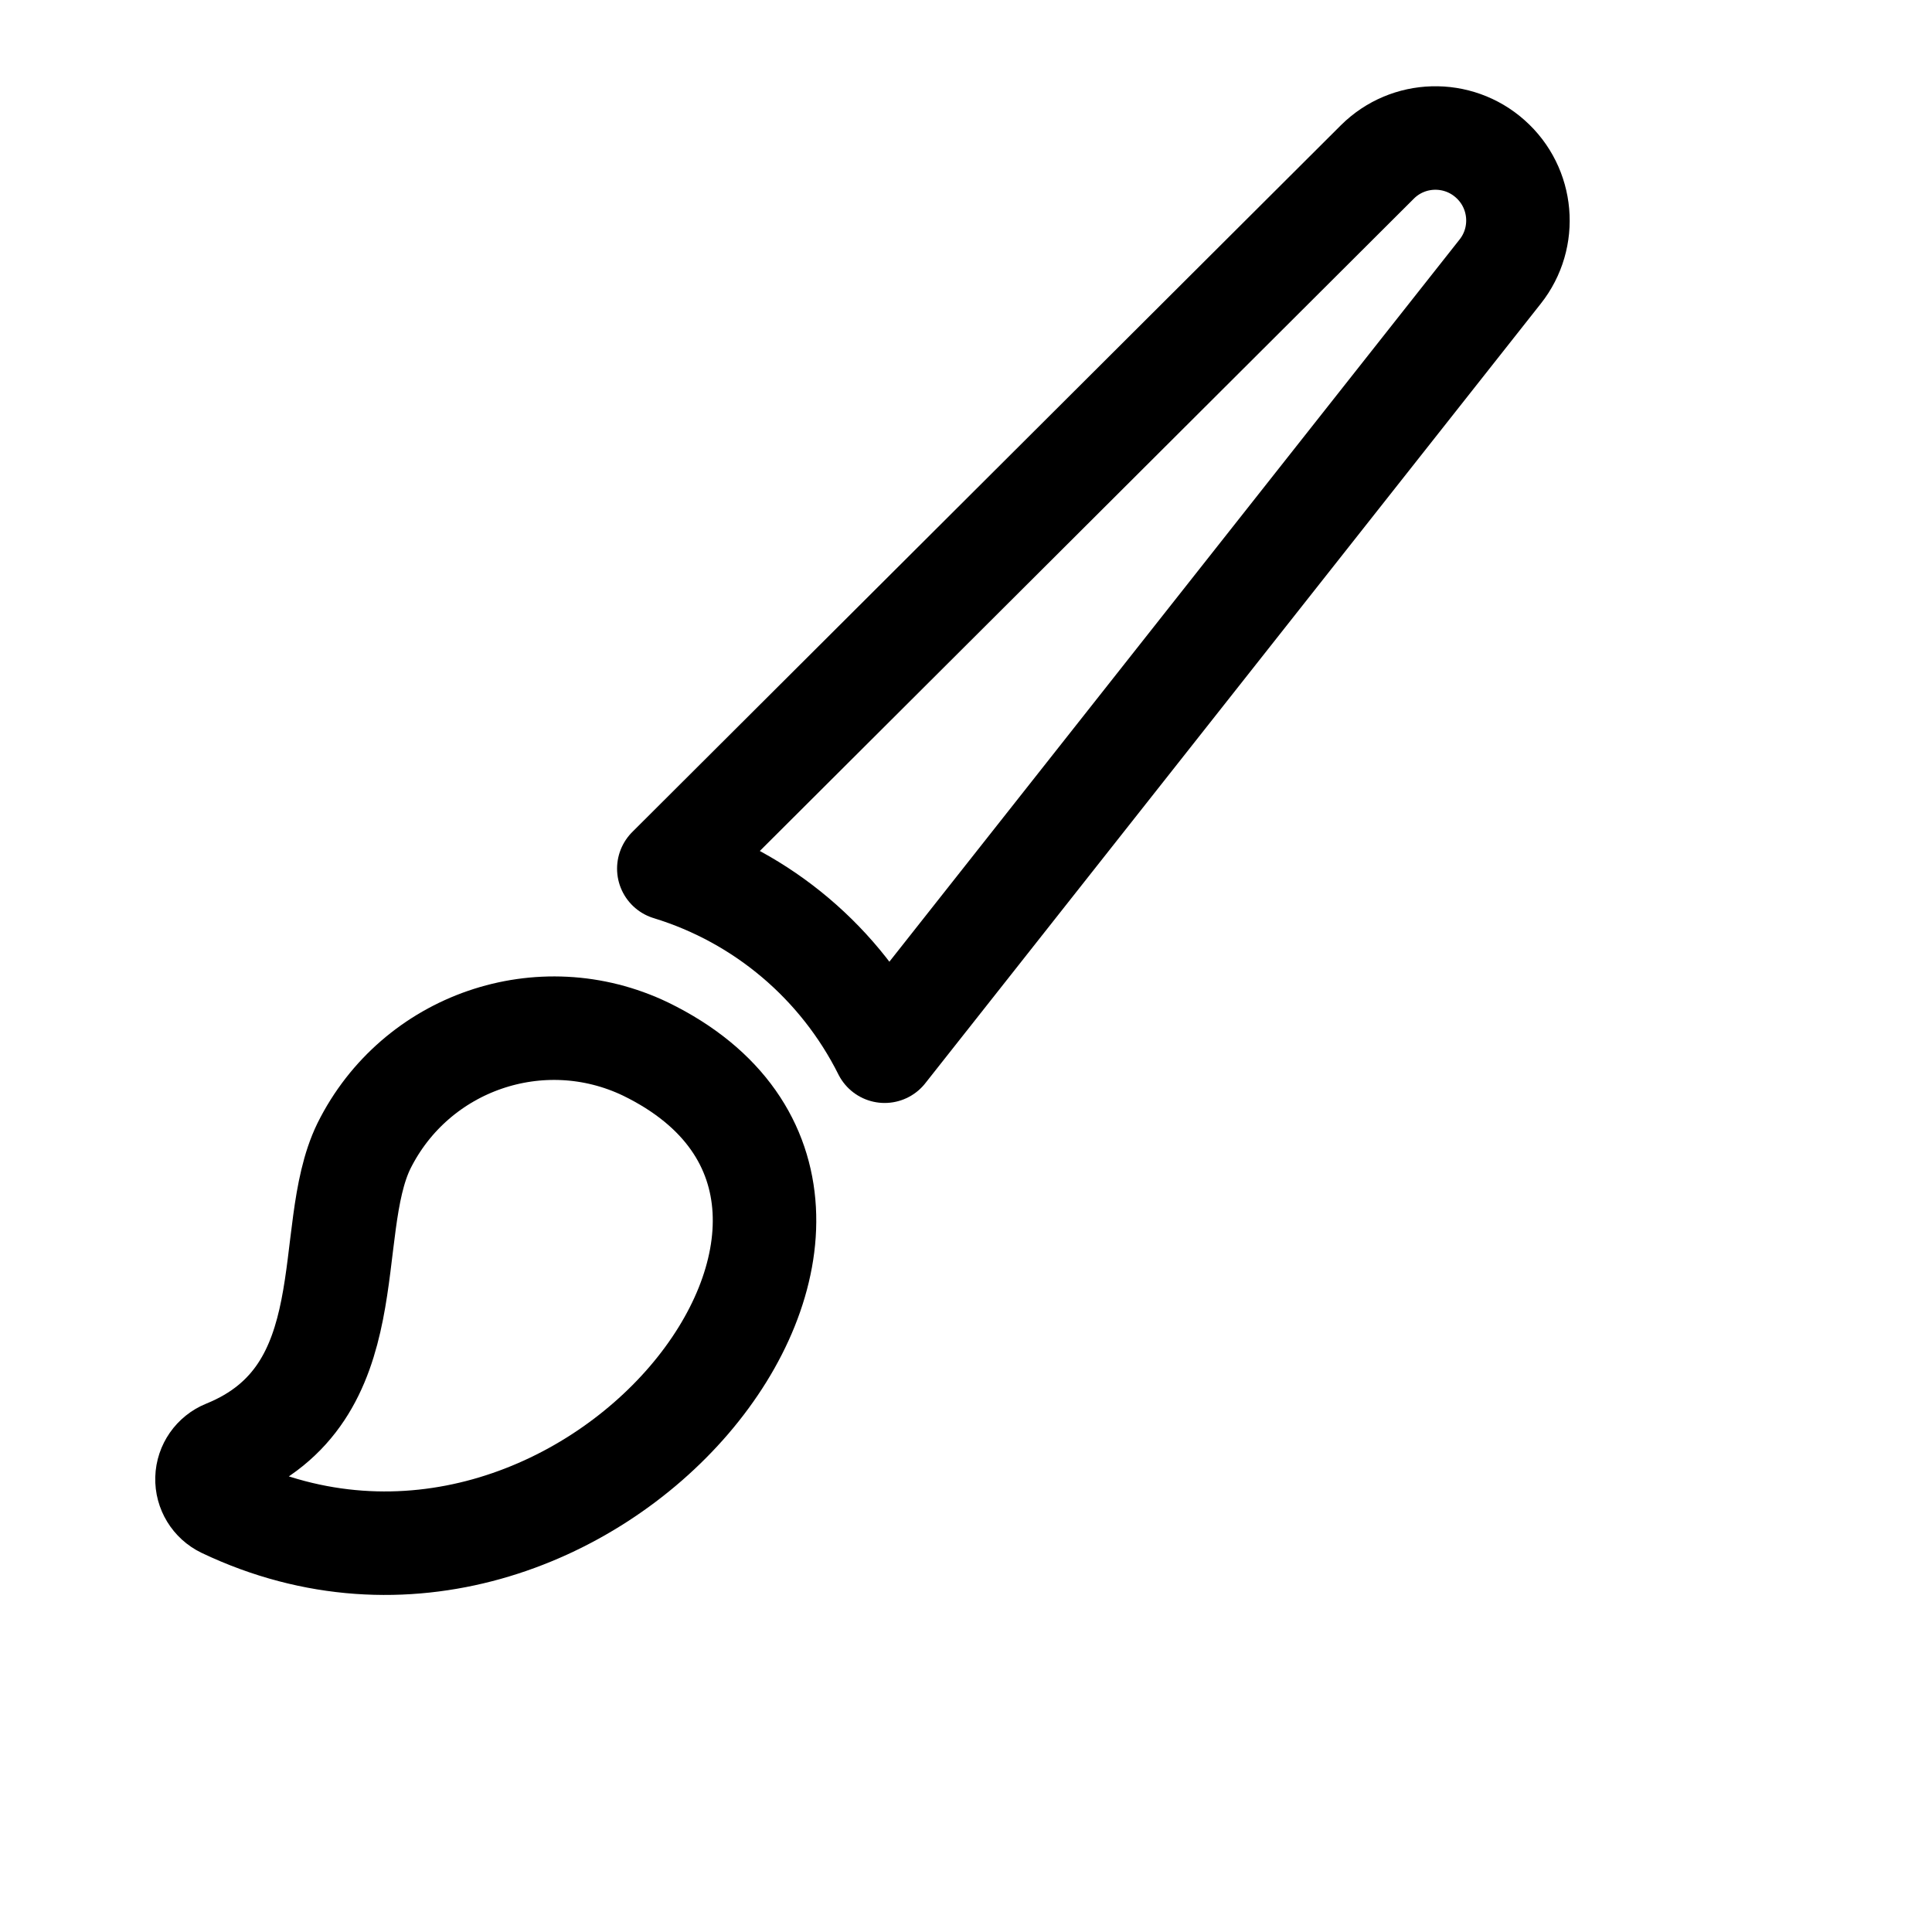
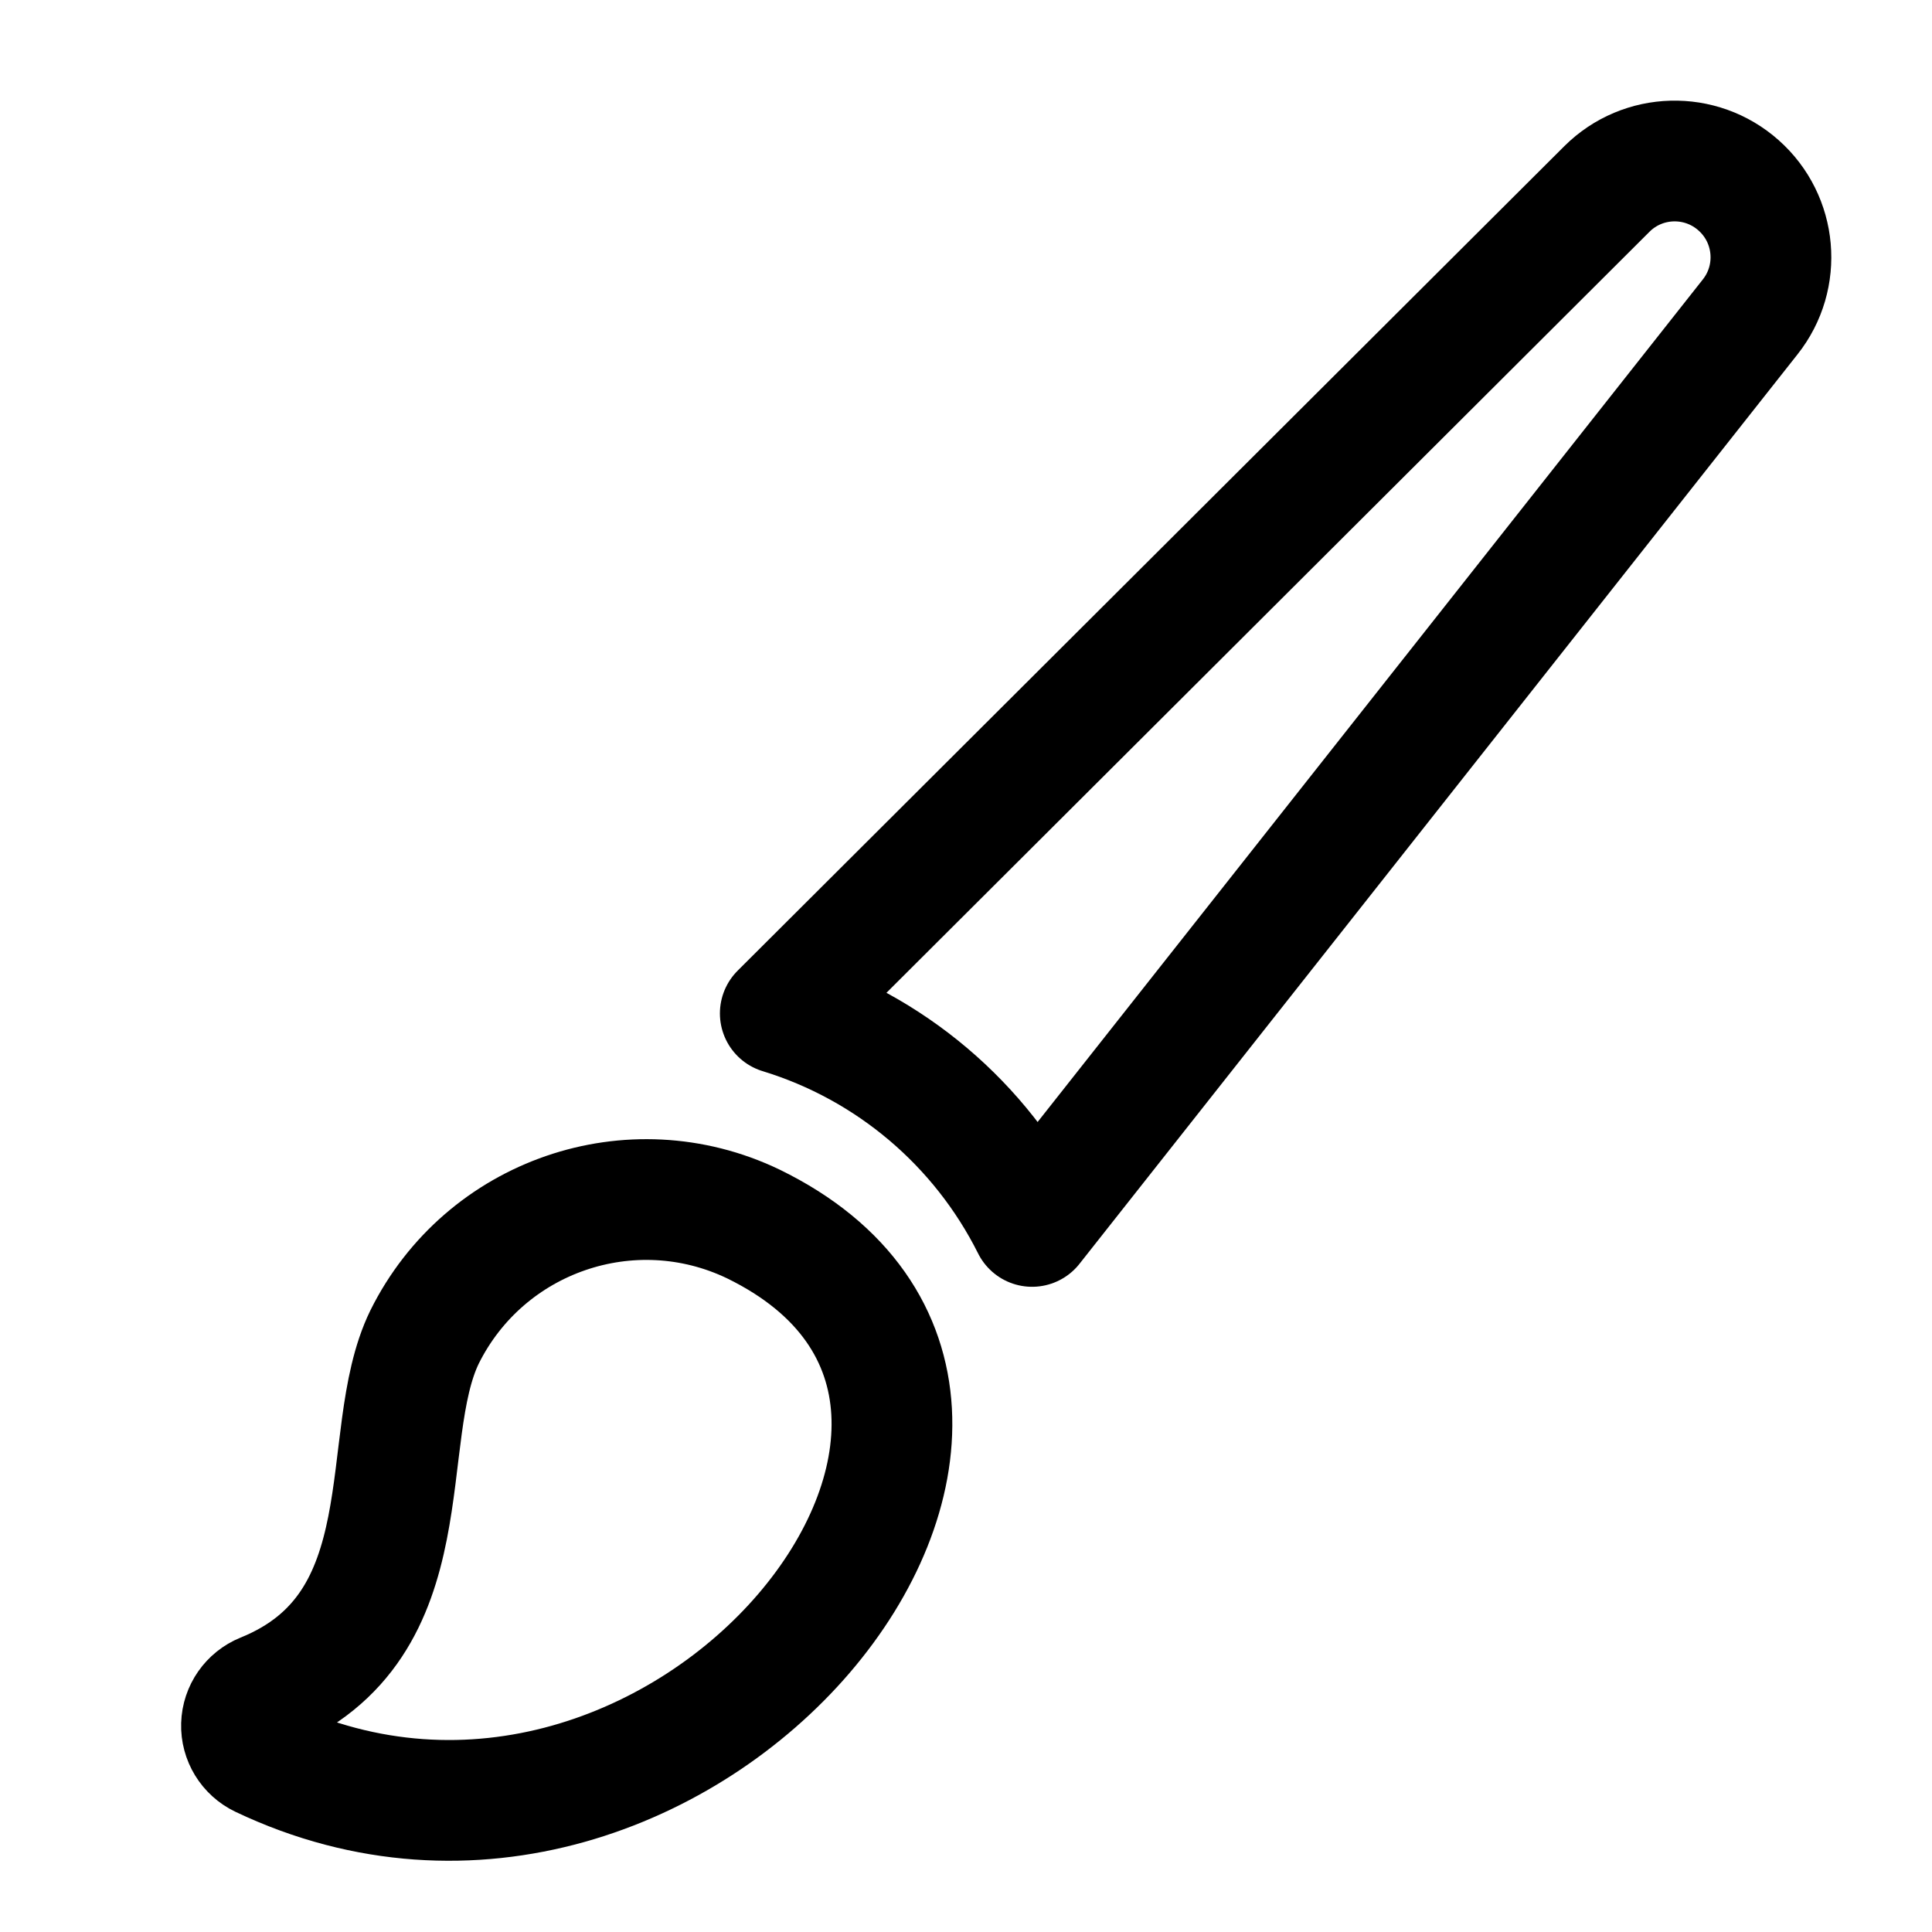
- <svg xmlns="http://www.w3.org/2000/svg" width="28px" height="28px" viewBox="0 0 28 28" version="1.1">
+ <svg xmlns="http://www.w3.org/2000/svg" width="24px" height="24px" viewBox="0 0 24 24" version="1.1">
  <g id="tool-seg-brush" stroke="none" stroke-width="1" fill="none" fill-rule="evenodd">
-     <rect id="Rectangle" x="0" y="0" width="28" height="28" />
+     <rect id="Rectangle" x="0" y="0" width="24" height="24" />
    <path d="M3.246,21.829 C3.092,21.755 2.995,21.597 3,21.426 C3.005,21.255 3.111,21.103 3.27,21.038 C5.326,20.206 4.664,17.862 5.274,16.609 C6.022,15.103 7.841,14.477 9.357,15.204 C13.949,17.442 8.483,24.321 3.246,21.829 Z" id="Path" stroke="currentColor" stroke-width="1.5" stroke-linecap="round" stroke-linejoin="round" />
    <path d="M21.597,2.302 C21.126,1.883 20.409,1.902 19.962,2.347 L9.693,12.589 C11.054,13.005 12.184,13.962 12.821,15.235 L21.741,3.937 C22.135,3.44 22.071,2.722 21.597,2.302 Z" id="Path" stroke="currentColor" stroke-width="1.5" stroke-linecap="round" stroke-linejoin="round" />
  </g>
</svg>
